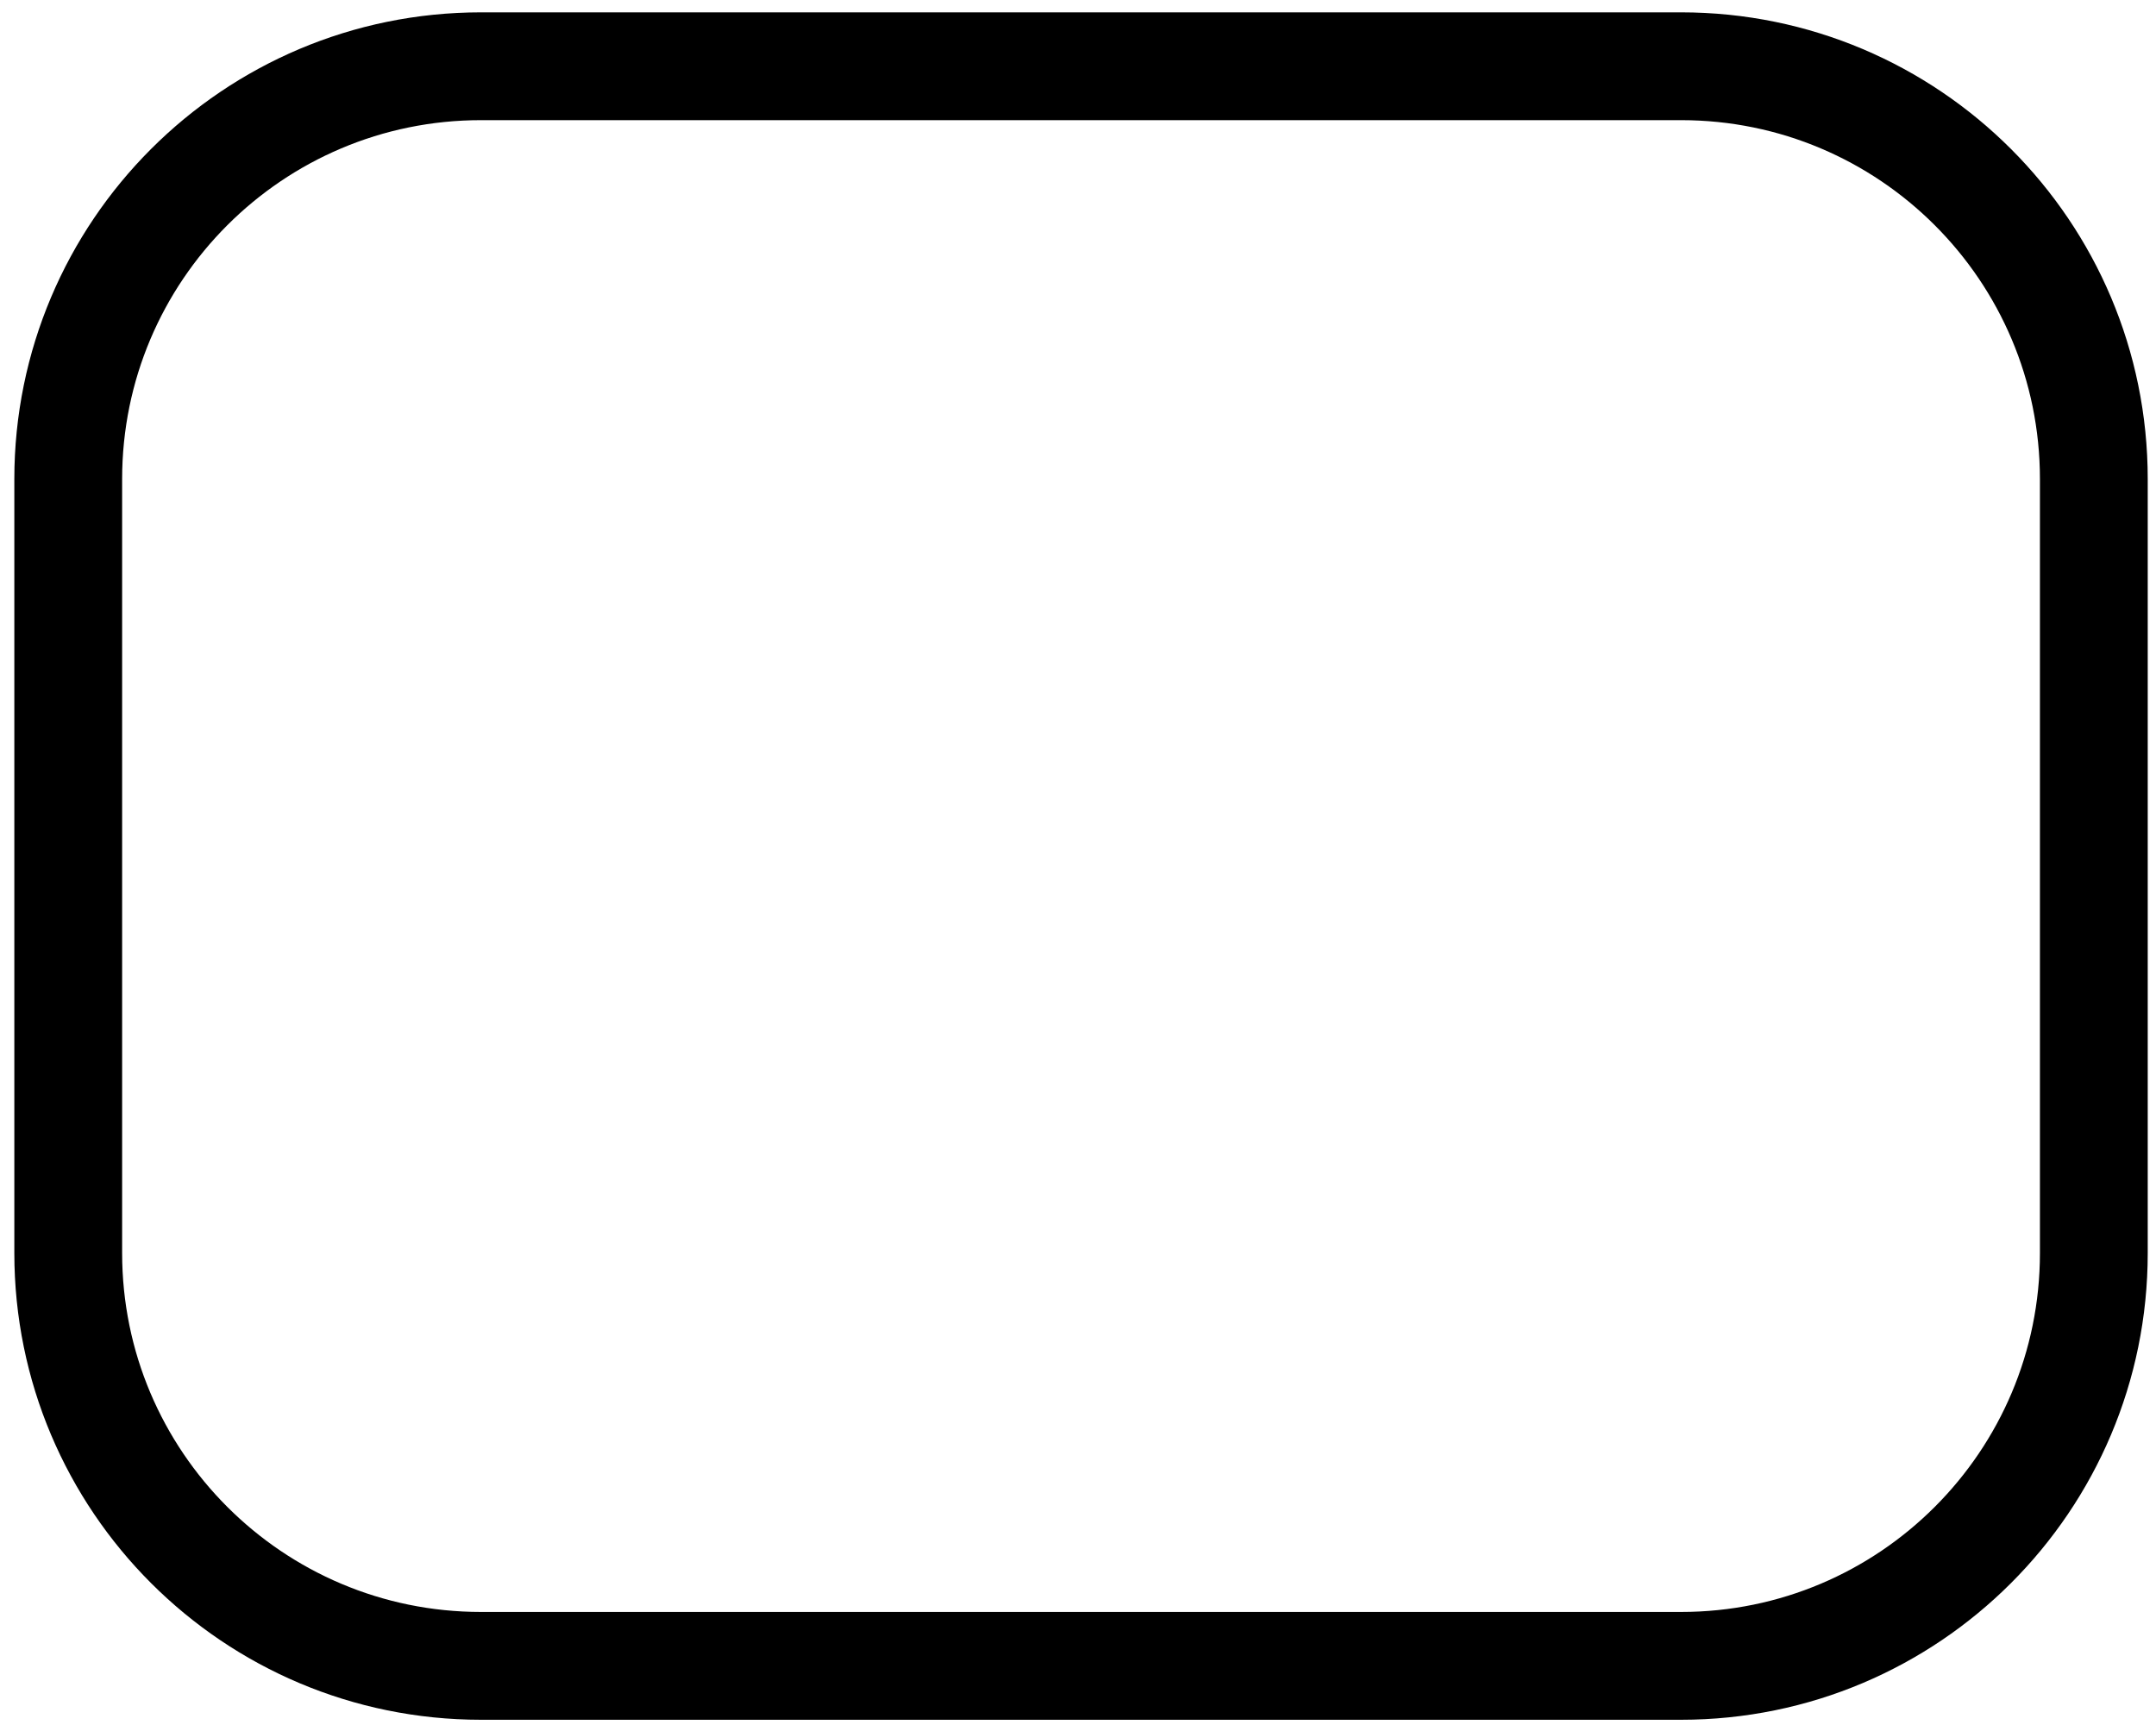
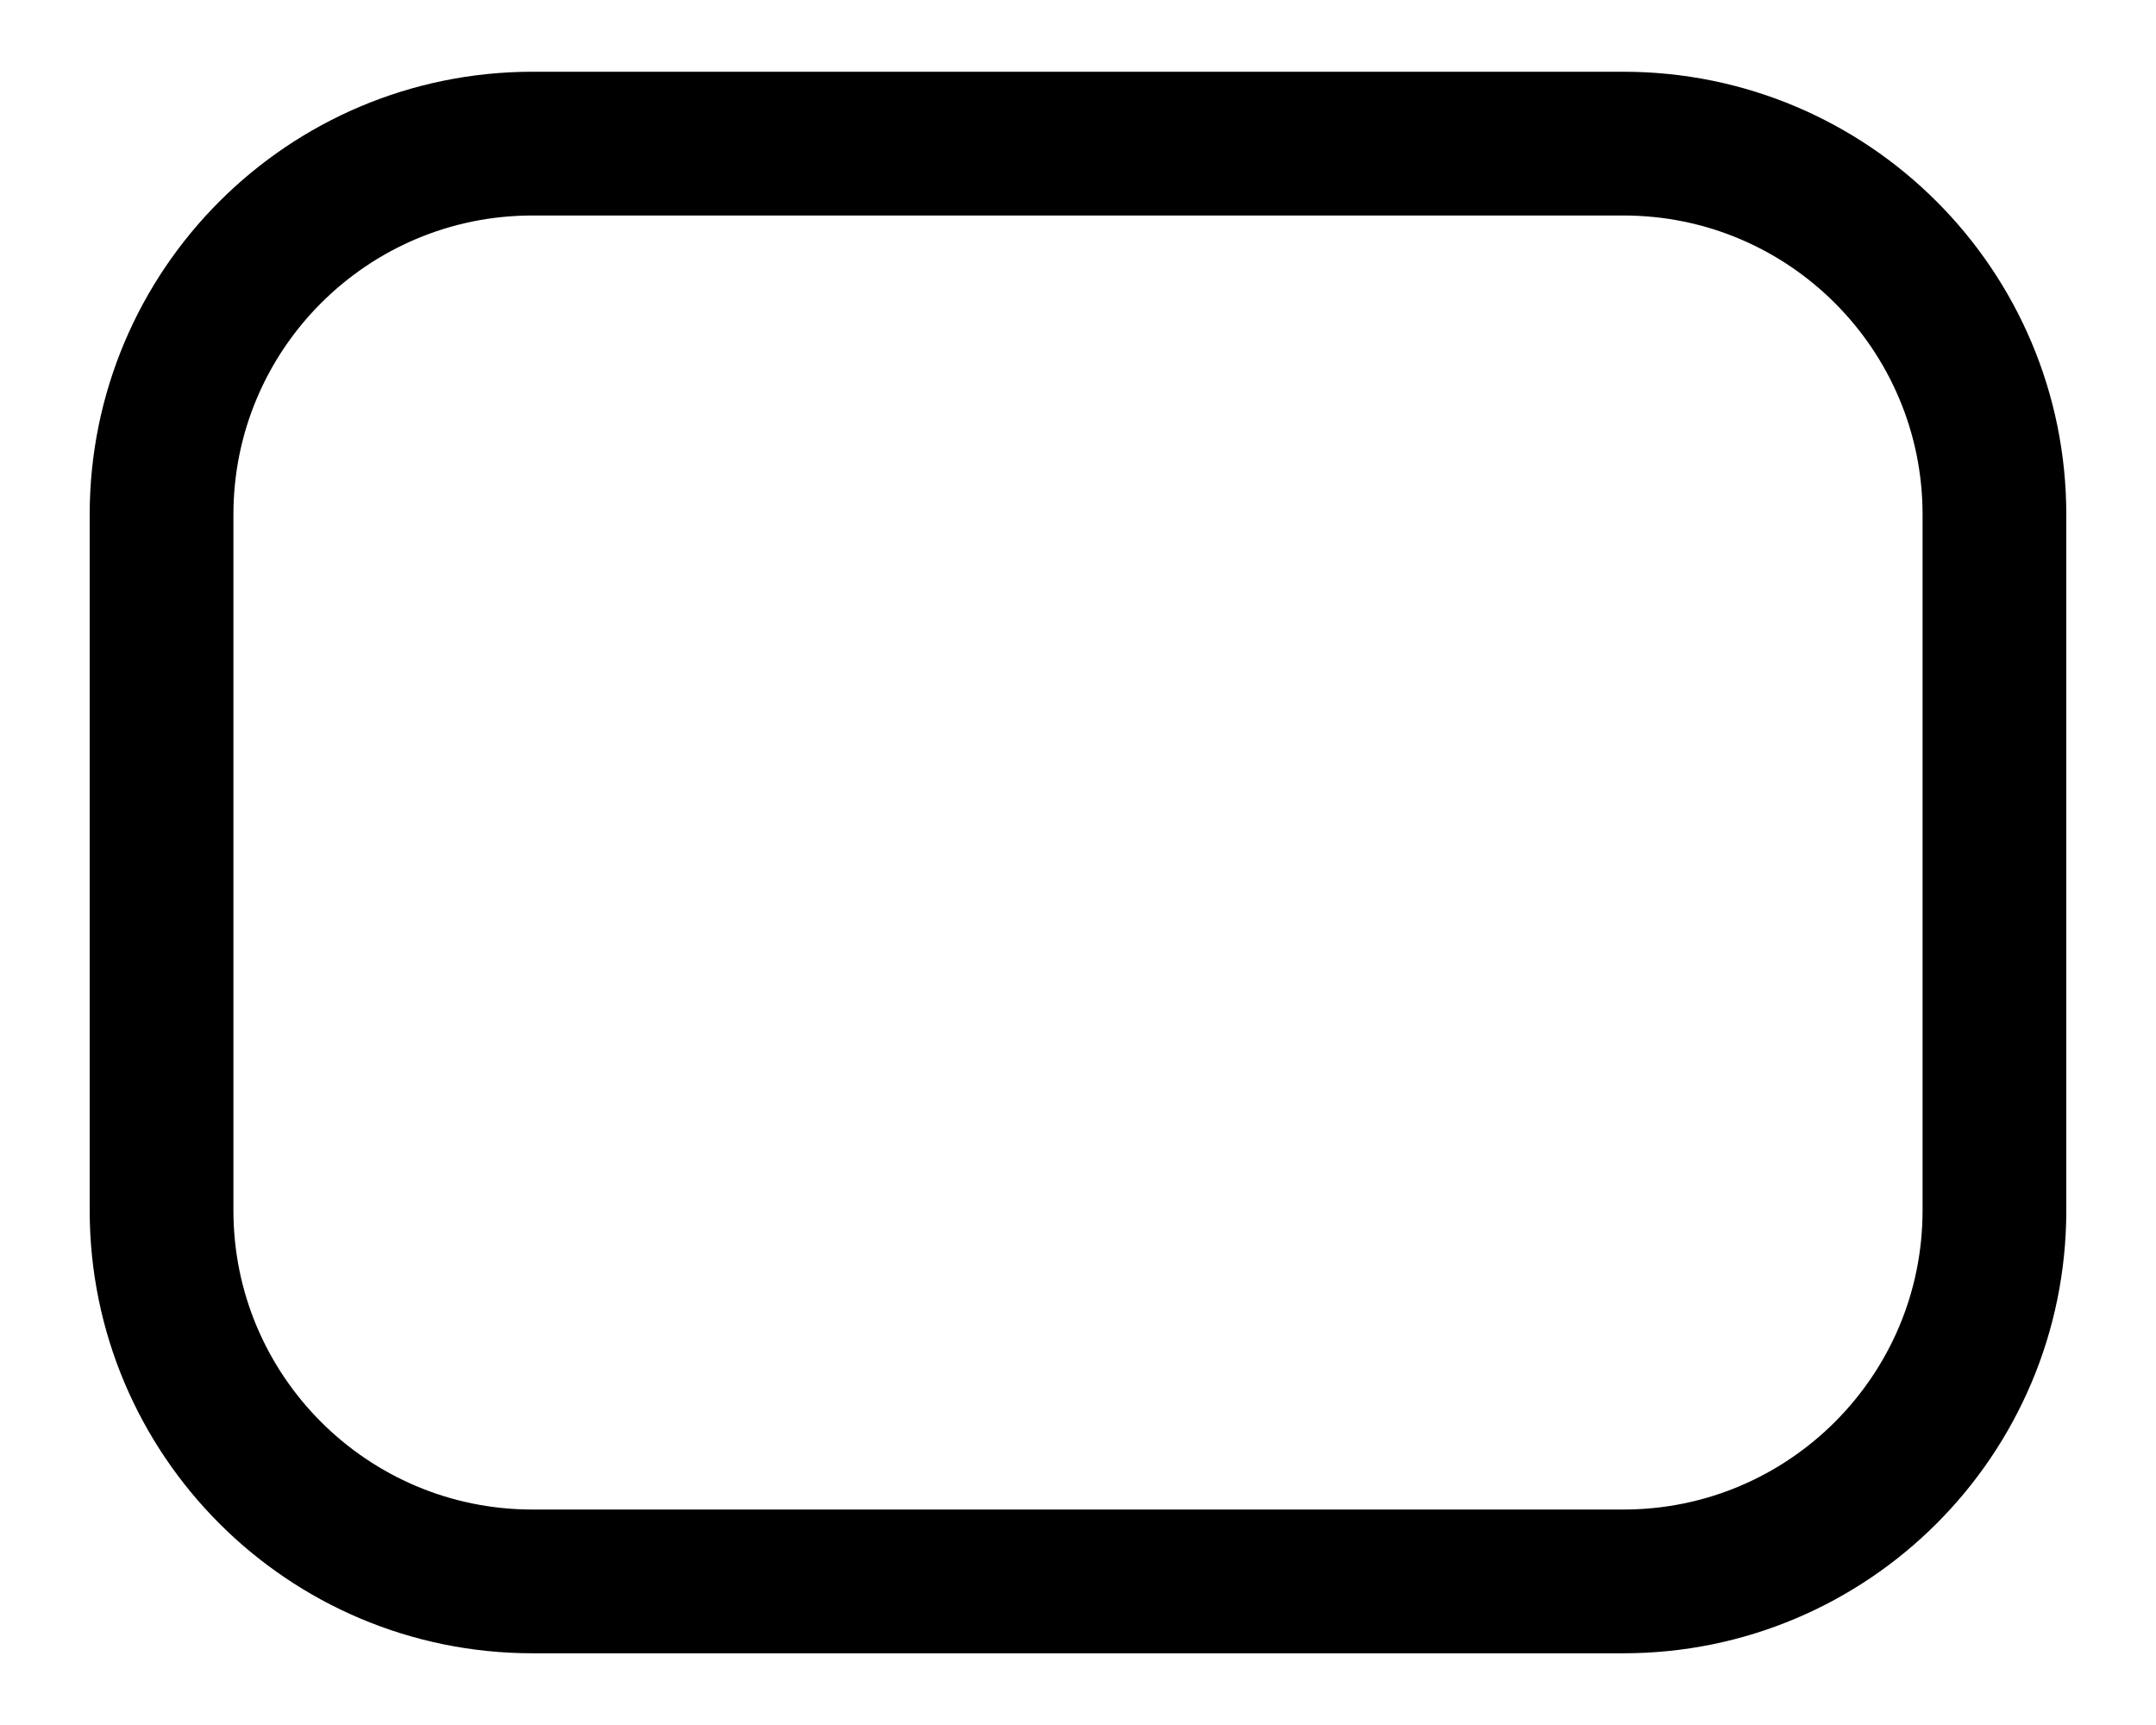
<svg xmlns="http://www.w3.org/2000/svg" width="60" height="48" viewBox="0 0 60 48" id="svg4399" version="1.1">
  <defs id="defs4401" />
  <g id="layer1" transform="translate(-297.8572,-312.9336)">
-     <rect style="fill:none;stroke:#000000;stroke-width:3;stroke-miterlimit:4;stroke-dasharray:none;stroke-dashoffset:0;stroke-opacity:1" id="rect2985" width="56.371" height="44.511" x="299.756" y="314.777" ry="11.487" />
+     <rect style="fill:none;stroke:#000000;stroke-width:4;stroke-miterlimit:4;stroke-dasharray:none;stroke-dashoffset:0;stroke-opacity:1" id="rect2985" width="51.008" height="40.008" x="302.353" y="316.93" ry="10.325" />
  </g>
</svg>
